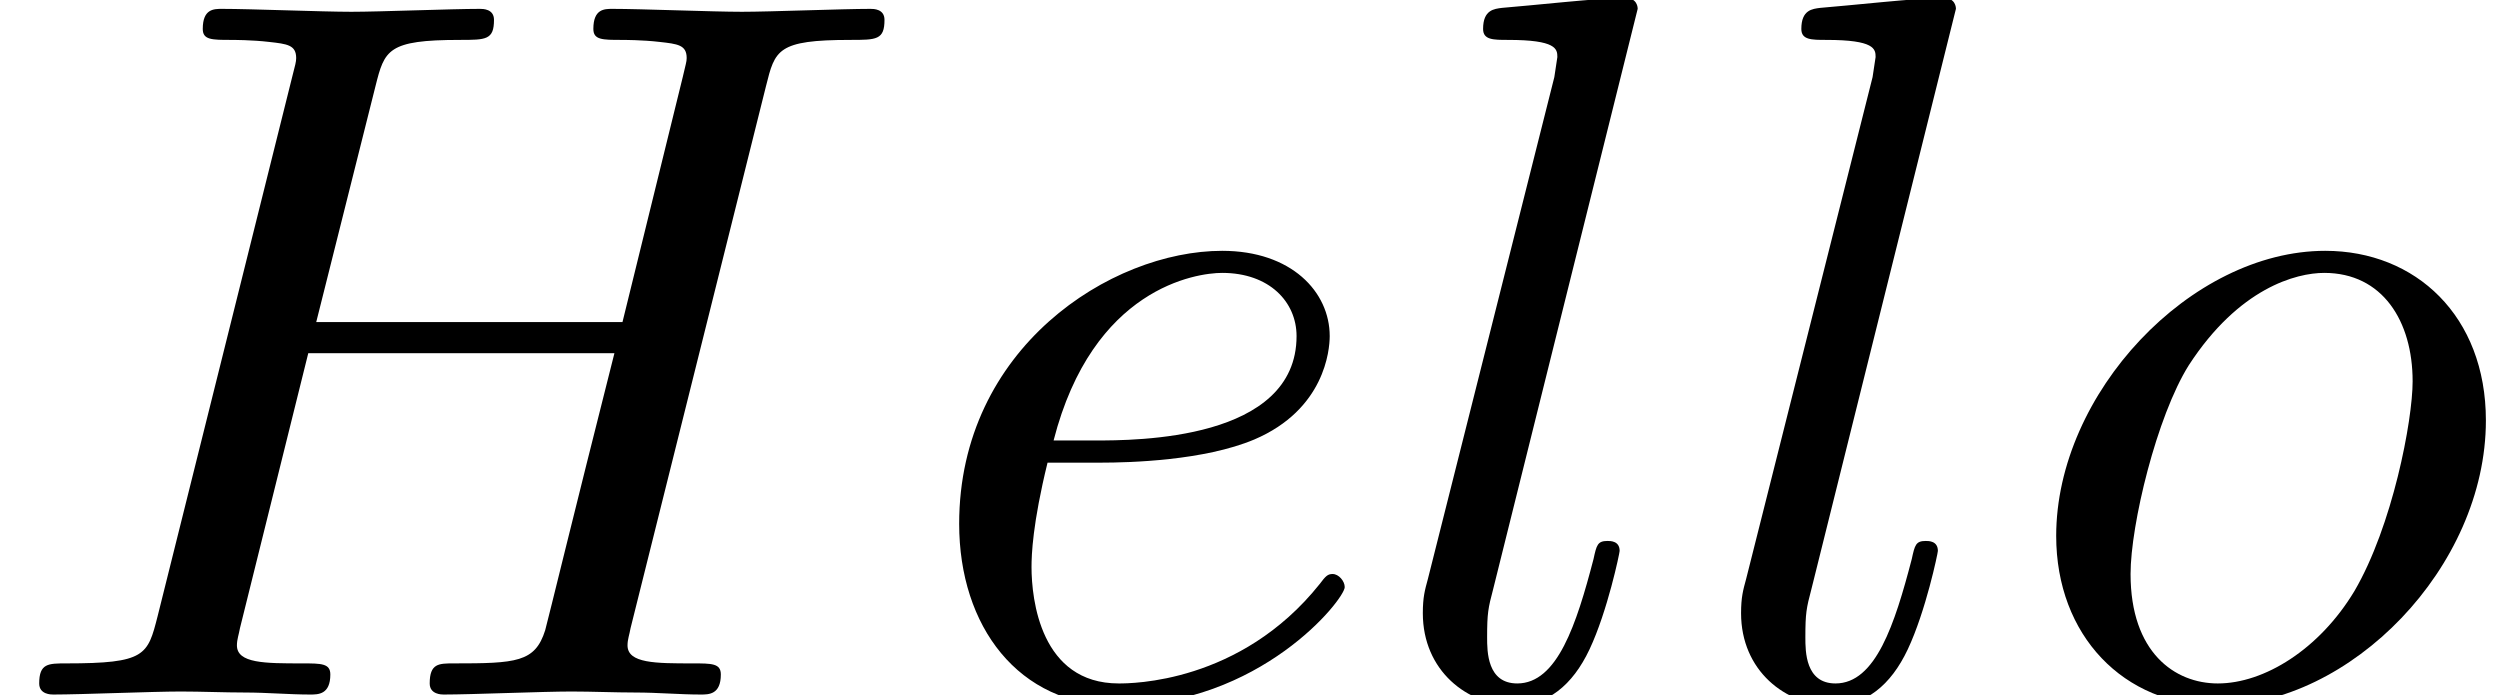
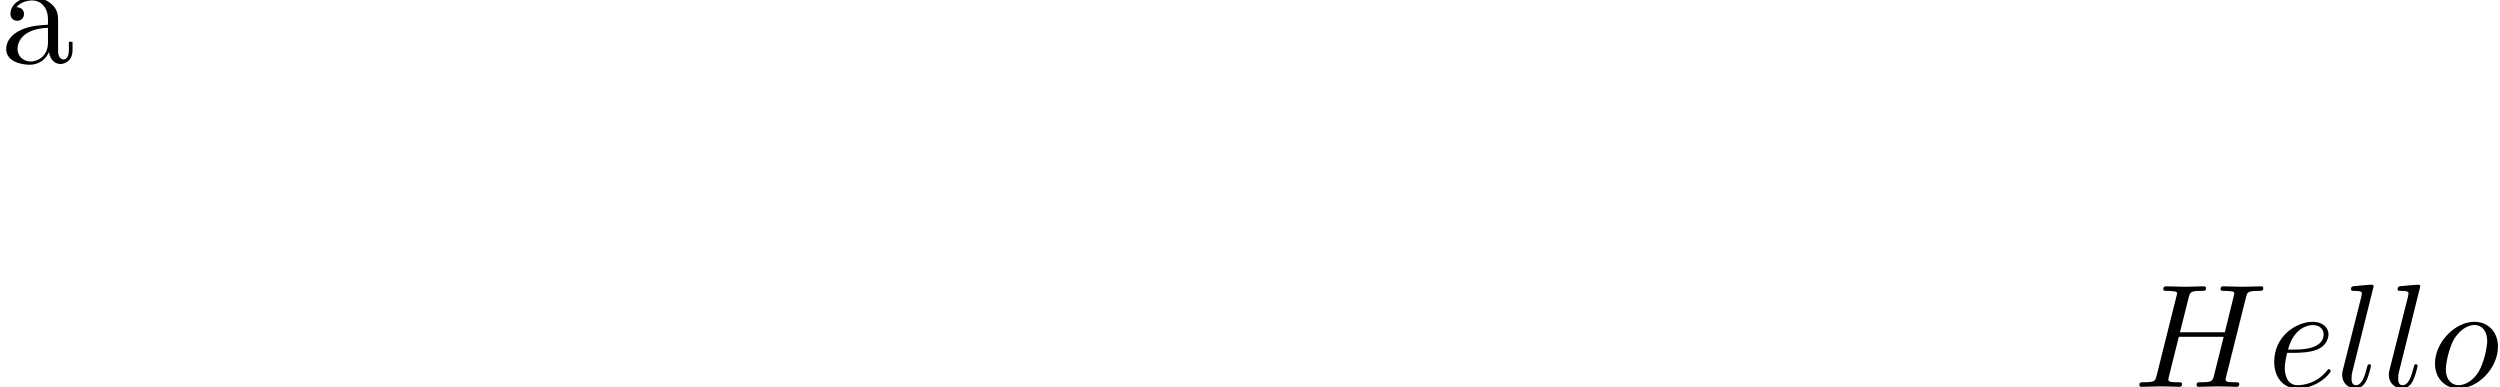
- <svg xmlns="http://www.w3.org/2000/svg" xmlns:xlink="http://www.w3.org/1999/xlink" height="6.893pt" version="1.1" viewBox="221.176 77.79 24.808 6.893" width="24.808pt">
+ <svg xmlns="http://www.w3.org/2000/svg" xmlns:xlink="http://www.w3.org/1999/xlink" height="26.191pt" version="1.1" viewBox="76.712 58.491 169.271 26.191" width="169.271pt">
  <defs>
+     <path d="M3.318 -0.757C3.357 -0.359 3.626 0.06 4.095 0.06C4.304 0.06 4.912 -0.08 4.912 -0.887V-1.445H4.663V-0.887C4.663 -0.309 4.413 -0.249 4.304 -0.249C3.975 -0.249 3.935 -0.697 3.935 -0.747V-2.74C3.935 -3.158 3.935 -3.547 3.577 -3.915C3.188 -4.304 2.69 -4.463 2.212 -4.463C1.395 -4.463 0.707 -3.995 0.707 -3.337C0.707 -3.039 0.907 -2.869 1.166 -2.869C1.445 -2.869 1.624 -3.068 1.624 -3.328C1.624 -3.447 1.574 -3.776 1.116 -3.786C1.385 -4.135 1.873 -4.244 2.192 -4.244C2.68 -4.244 3.248 -3.856 3.248 -2.969V-2.6C2.74 -2.57 2.042 -2.54 1.415 -2.242C0.667 -1.903 0.418 -1.385 0.418 -0.946C0.418 -0.139 1.385 0.11 2.012 0.11C2.67 0.11 3.128 -0.289 3.318 -0.757ZM3.248 -2.391V-1.395C3.248 -0.448 2.531 -0.11 2.082 -0.11C1.594 -0.11 1.186 -0.458 1.186 -0.956C1.186 -1.504 1.604 -2.331 3.248 -2.391Z" id="g1-97" />
    <path d="M7.601 -6.037C7.691 -6.396 7.711 -6.496 8.438 -6.496C8.697 -6.496 8.777 -6.496 8.777 -6.695C8.777 -6.804 8.668 -6.804 8.638 -6.804C8.359 -6.804 7.641 -6.775 7.362 -6.775C7.073 -6.775 6.366 -6.804 6.077 -6.804C5.998 -6.804 5.888 -6.804 5.888 -6.605C5.888 -6.496 5.978 -6.496 6.167 -6.496C6.187 -6.496 6.376 -6.496 6.545 -6.476C6.725 -6.456 6.814 -6.446 6.814 -6.316C6.814 -6.276 6.804 -6.257 6.775 -6.127L6.177 -3.696H3.138L3.726 -6.037C3.816 -6.396 3.846 -6.496 4.563 -6.496C4.822 -6.496 4.902 -6.496 4.902 -6.695C4.902 -6.804 4.792 -6.804 4.762 -6.804C4.483 -6.804 3.766 -6.775 3.487 -6.775C3.198 -6.775 2.491 -6.804 2.202 -6.804C2.122 -6.804 2.012 -6.804 2.012 -6.605C2.012 -6.496 2.102 -6.496 2.291 -6.496C2.311 -6.496 2.501 -6.496 2.67 -6.476C2.849 -6.456 2.939 -6.446 2.939 -6.316C2.939 -6.276 2.929 -6.247 2.899 -6.127L1.564 -0.777C1.465 -0.389 1.445 -0.309 0.658 -0.309C0.478 -0.309 0.389 -0.309 0.389 -0.11C0.389 0 0.508 0 0.528 0C0.807 0 1.514 -0.03 1.793 -0.03C2.002 -0.03 2.222 -0.02 2.431 -0.02C2.65 -0.02 2.869 0 3.078 0C3.158 0 3.278 0 3.278 -0.199C3.278 -0.309 3.188 -0.309 2.999 -0.309C2.63 -0.309 2.351 -0.309 2.351 -0.488C2.351 -0.548 2.371 -0.598 2.381 -0.658L3.059 -3.387H6.097C5.679 -1.734 5.45 -0.787 5.41 -0.638C5.31 -0.319 5.121 -0.309 4.503 -0.309C4.354 -0.309 4.264 -0.309 4.264 -0.11C4.264 0 4.384 0 4.403 0C4.682 0 5.39 -0.03 5.669 -0.03C5.878 -0.03 6.097 -0.02 6.306 -0.02C6.526 -0.02 6.745 0 6.954 0C7.034 0 7.153 0 7.153 -0.199C7.153 -0.309 7.064 -0.309 6.874 -0.309C6.506 -0.309 6.227 -0.309 6.227 -0.488C6.227 -0.548 6.247 -0.598 6.257 -0.658L7.601 -6.037Z" id="g0-72" />
    <path d="M1.863 -2.301C2.152 -2.301 2.889 -2.321 3.387 -2.531C4.085 -2.829 4.135 -3.417 4.135 -3.557C4.135 -3.995 3.756 -4.403 3.068 -4.403C1.963 -4.403 0.458 -3.437 0.458 -1.694C0.458 -0.677 1.046 0.11 2.022 0.11C3.447 0.11 4.284 -0.946 4.284 -1.066C4.284 -1.126 4.224 -1.196 4.164 -1.196C4.115 -1.196 4.095 -1.176 4.035 -1.096C3.248 -0.11 2.162 -0.11 2.042 -0.11C1.265 -0.11 1.176 -0.946 1.176 -1.265C1.176 -1.385 1.186 -1.694 1.335 -2.301H1.863ZM1.395 -2.521C1.783 -4.035 2.809 -4.184 3.068 -4.184C3.537 -4.184 3.806 -3.895 3.806 -3.557C3.806 -2.521 2.212 -2.521 1.803 -2.521H1.395Z" id="g0-101" />
    <path d="M2.57 -6.804C2.57 -6.814 2.57 -6.914 2.441 -6.914C2.212 -6.914 1.484 -6.834 1.225 -6.814C1.146 -6.804 1.036 -6.795 1.036 -6.605C1.036 -6.496 1.136 -6.496 1.285 -6.496C1.763 -6.496 1.773 -6.406 1.773 -6.326L1.743 -6.127L0.488 -1.146C0.458 -1.036 0.438 -0.966 0.438 -0.807C0.438 -0.239 0.877 0.11 1.345 0.11C1.674 0.11 1.923 -0.09 2.092 -0.448C2.271 -0.827 2.391 -1.405 2.391 -1.425C2.391 -1.524 2.301 -1.524 2.271 -1.524C2.172 -1.524 2.162 -1.484 2.132 -1.345C1.963 -0.697 1.773 -0.11 1.375 -0.11C1.076 -0.11 1.076 -0.428 1.076 -0.568C1.076 -0.807 1.086 -0.857 1.136 -1.046L2.57 -6.804Z" id="g0-108" />
    <path d="M4.672 -2.72C4.672 -3.756 3.975 -4.403 3.078 -4.403C1.743 -4.403 0.408 -2.989 0.408 -1.574C0.408 -0.588 1.076 0.11 2.002 0.11C3.328 0.11 4.672 -1.265 4.672 -2.72ZM2.012 -0.11C1.584 -0.11 1.146 -0.418 1.146 -1.196C1.146 -1.684 1.405 -2.76 1.724 -3.268C2.222 -4.035 2.79 -4.184 3.068 -4.184C3.646 -4.184 3.945 -3.706 3.945 -3.108C3.945 -2.72 3.746 -1.674 3.367 -1.026C3.019 -0.448 2.471 -0.11 2.012 -0.11Z" id="g0-111" />
  </defs>
  <g id="page1">
+     <use x="76.712" xlink:href="#g1-97" y="62.765" />
    <use x="221.176" xlink:href="#g0-72" y="84.682" />
    <use x="230.236" xlink:href="#g0-101" y="84.682" />
    <use x="234.857" xlink:href="#g0-108" y="84.682" />
    <use x="238.015" xlink:href="#g0-108" y="84.682" />
    <use x="241.172" xlink:href="#g0-111" y="84.682" />
  </g>
</svg>
